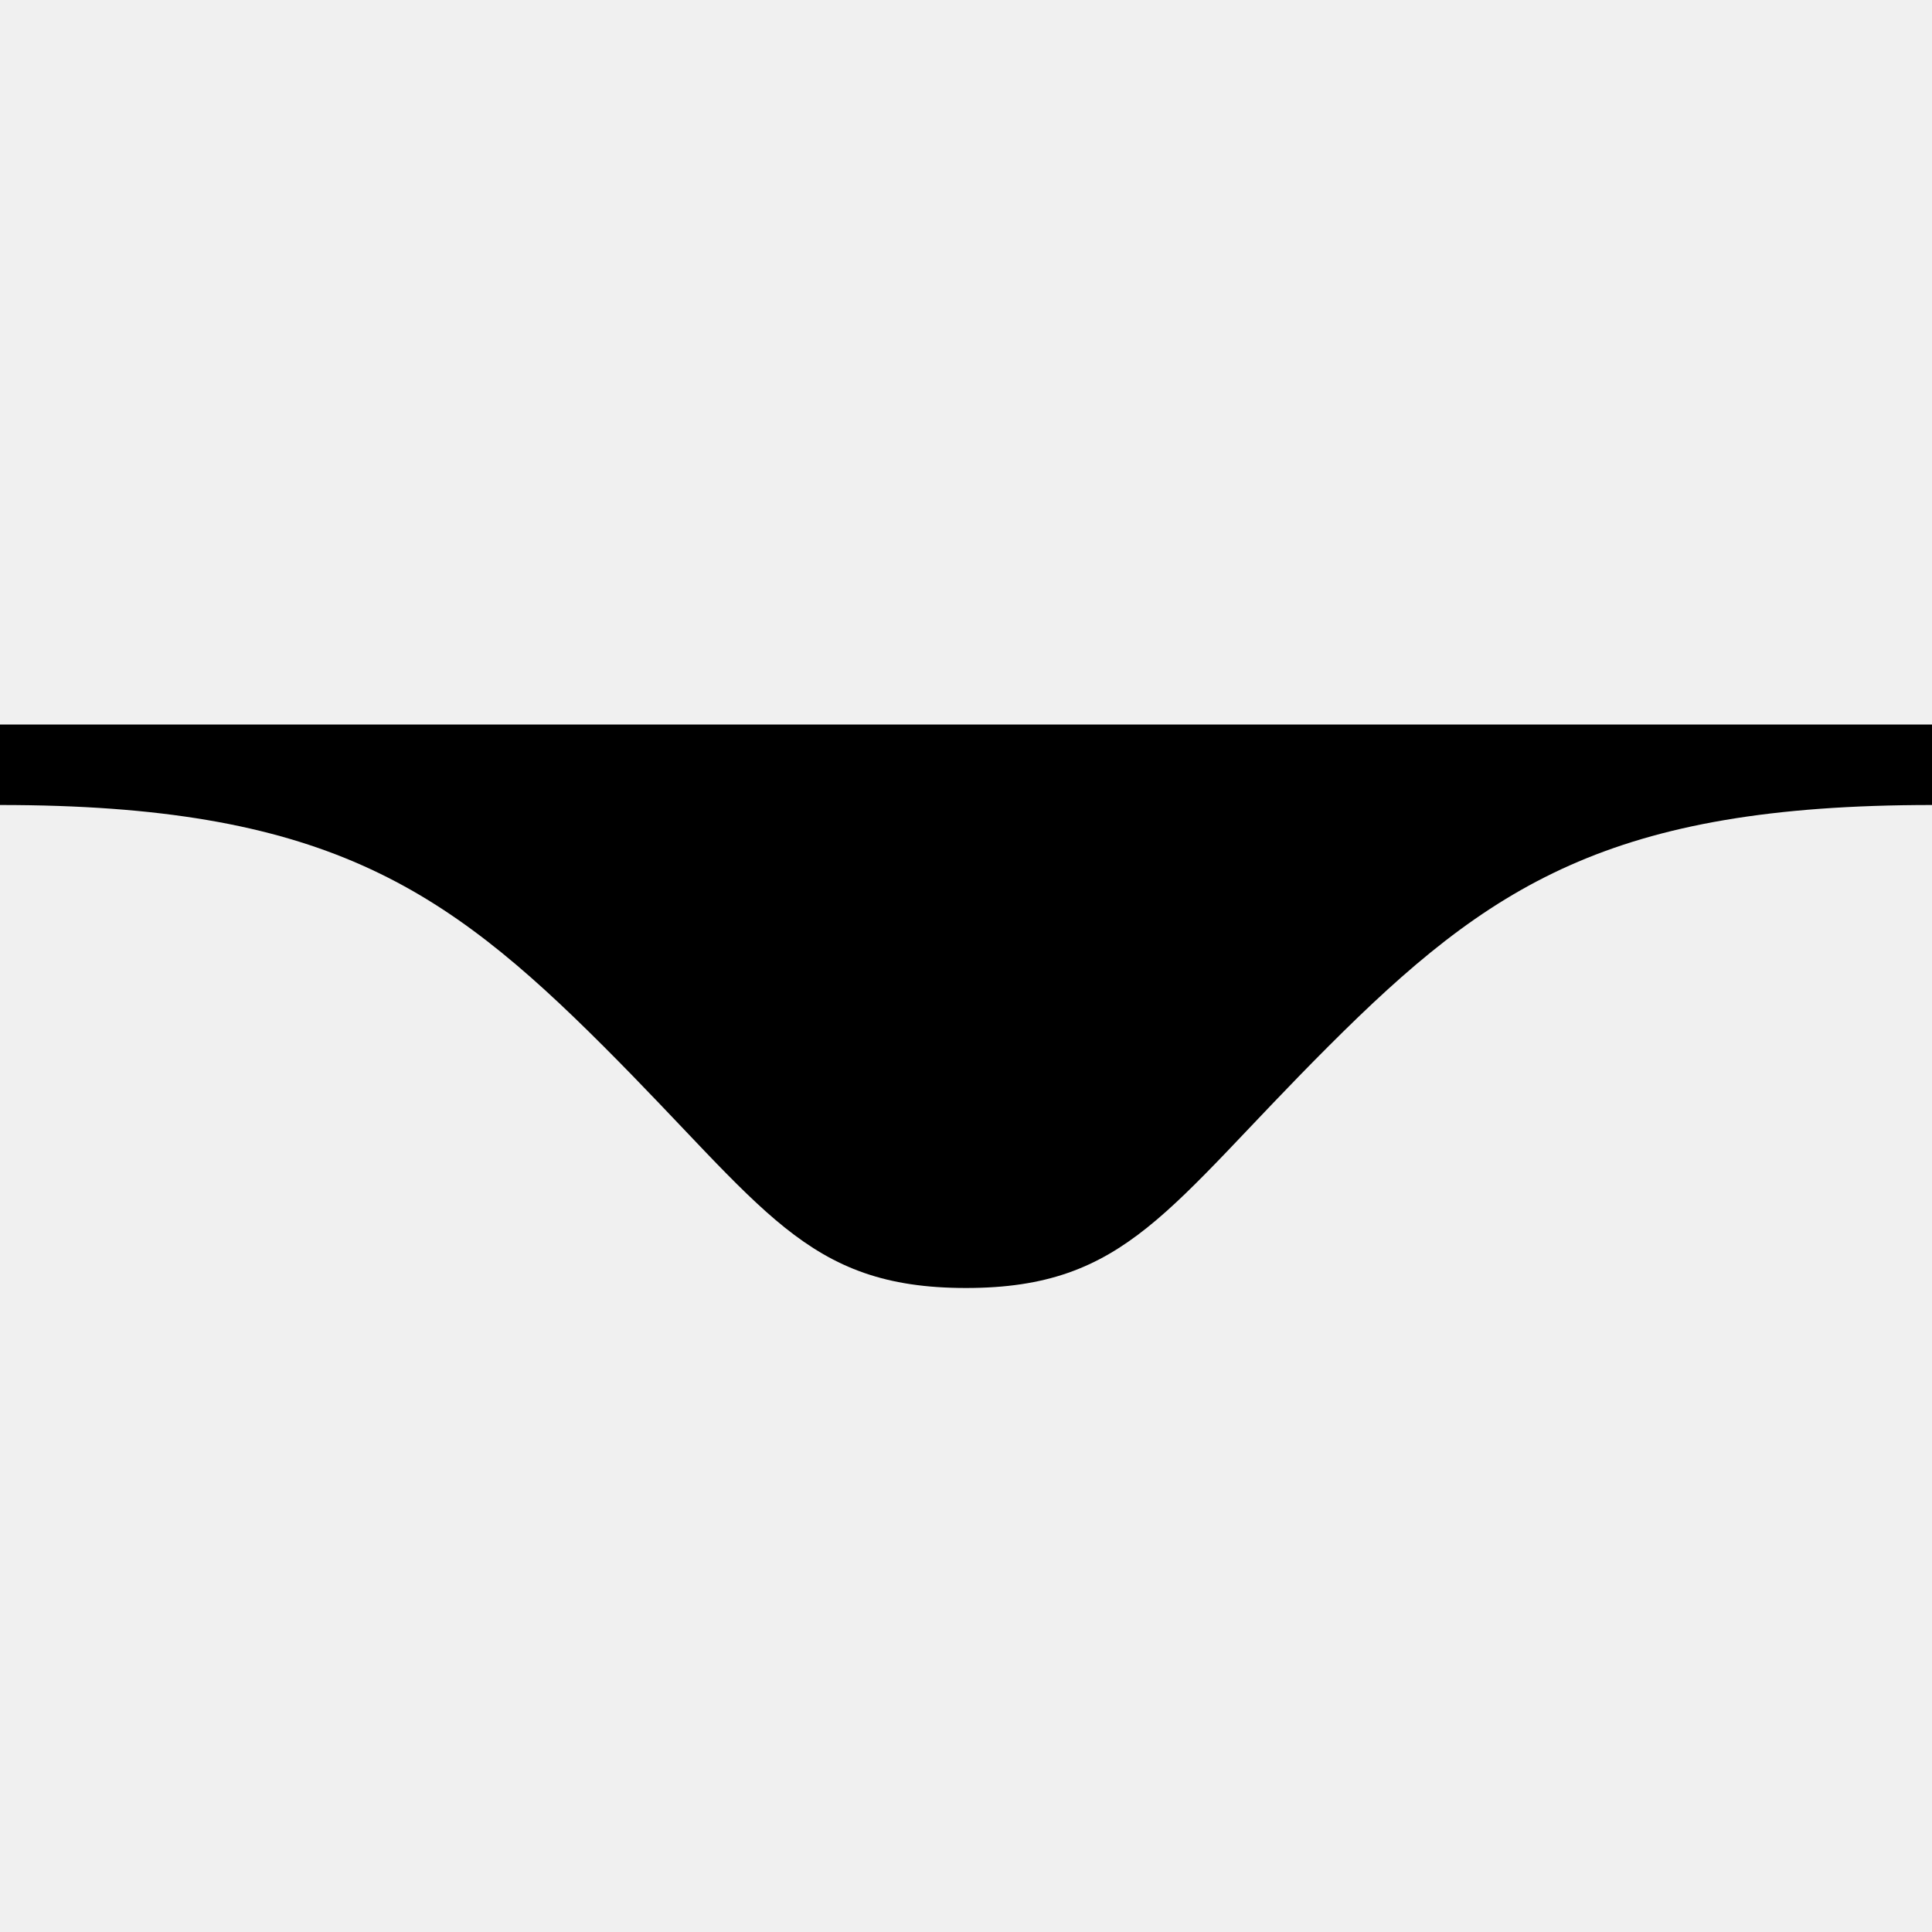
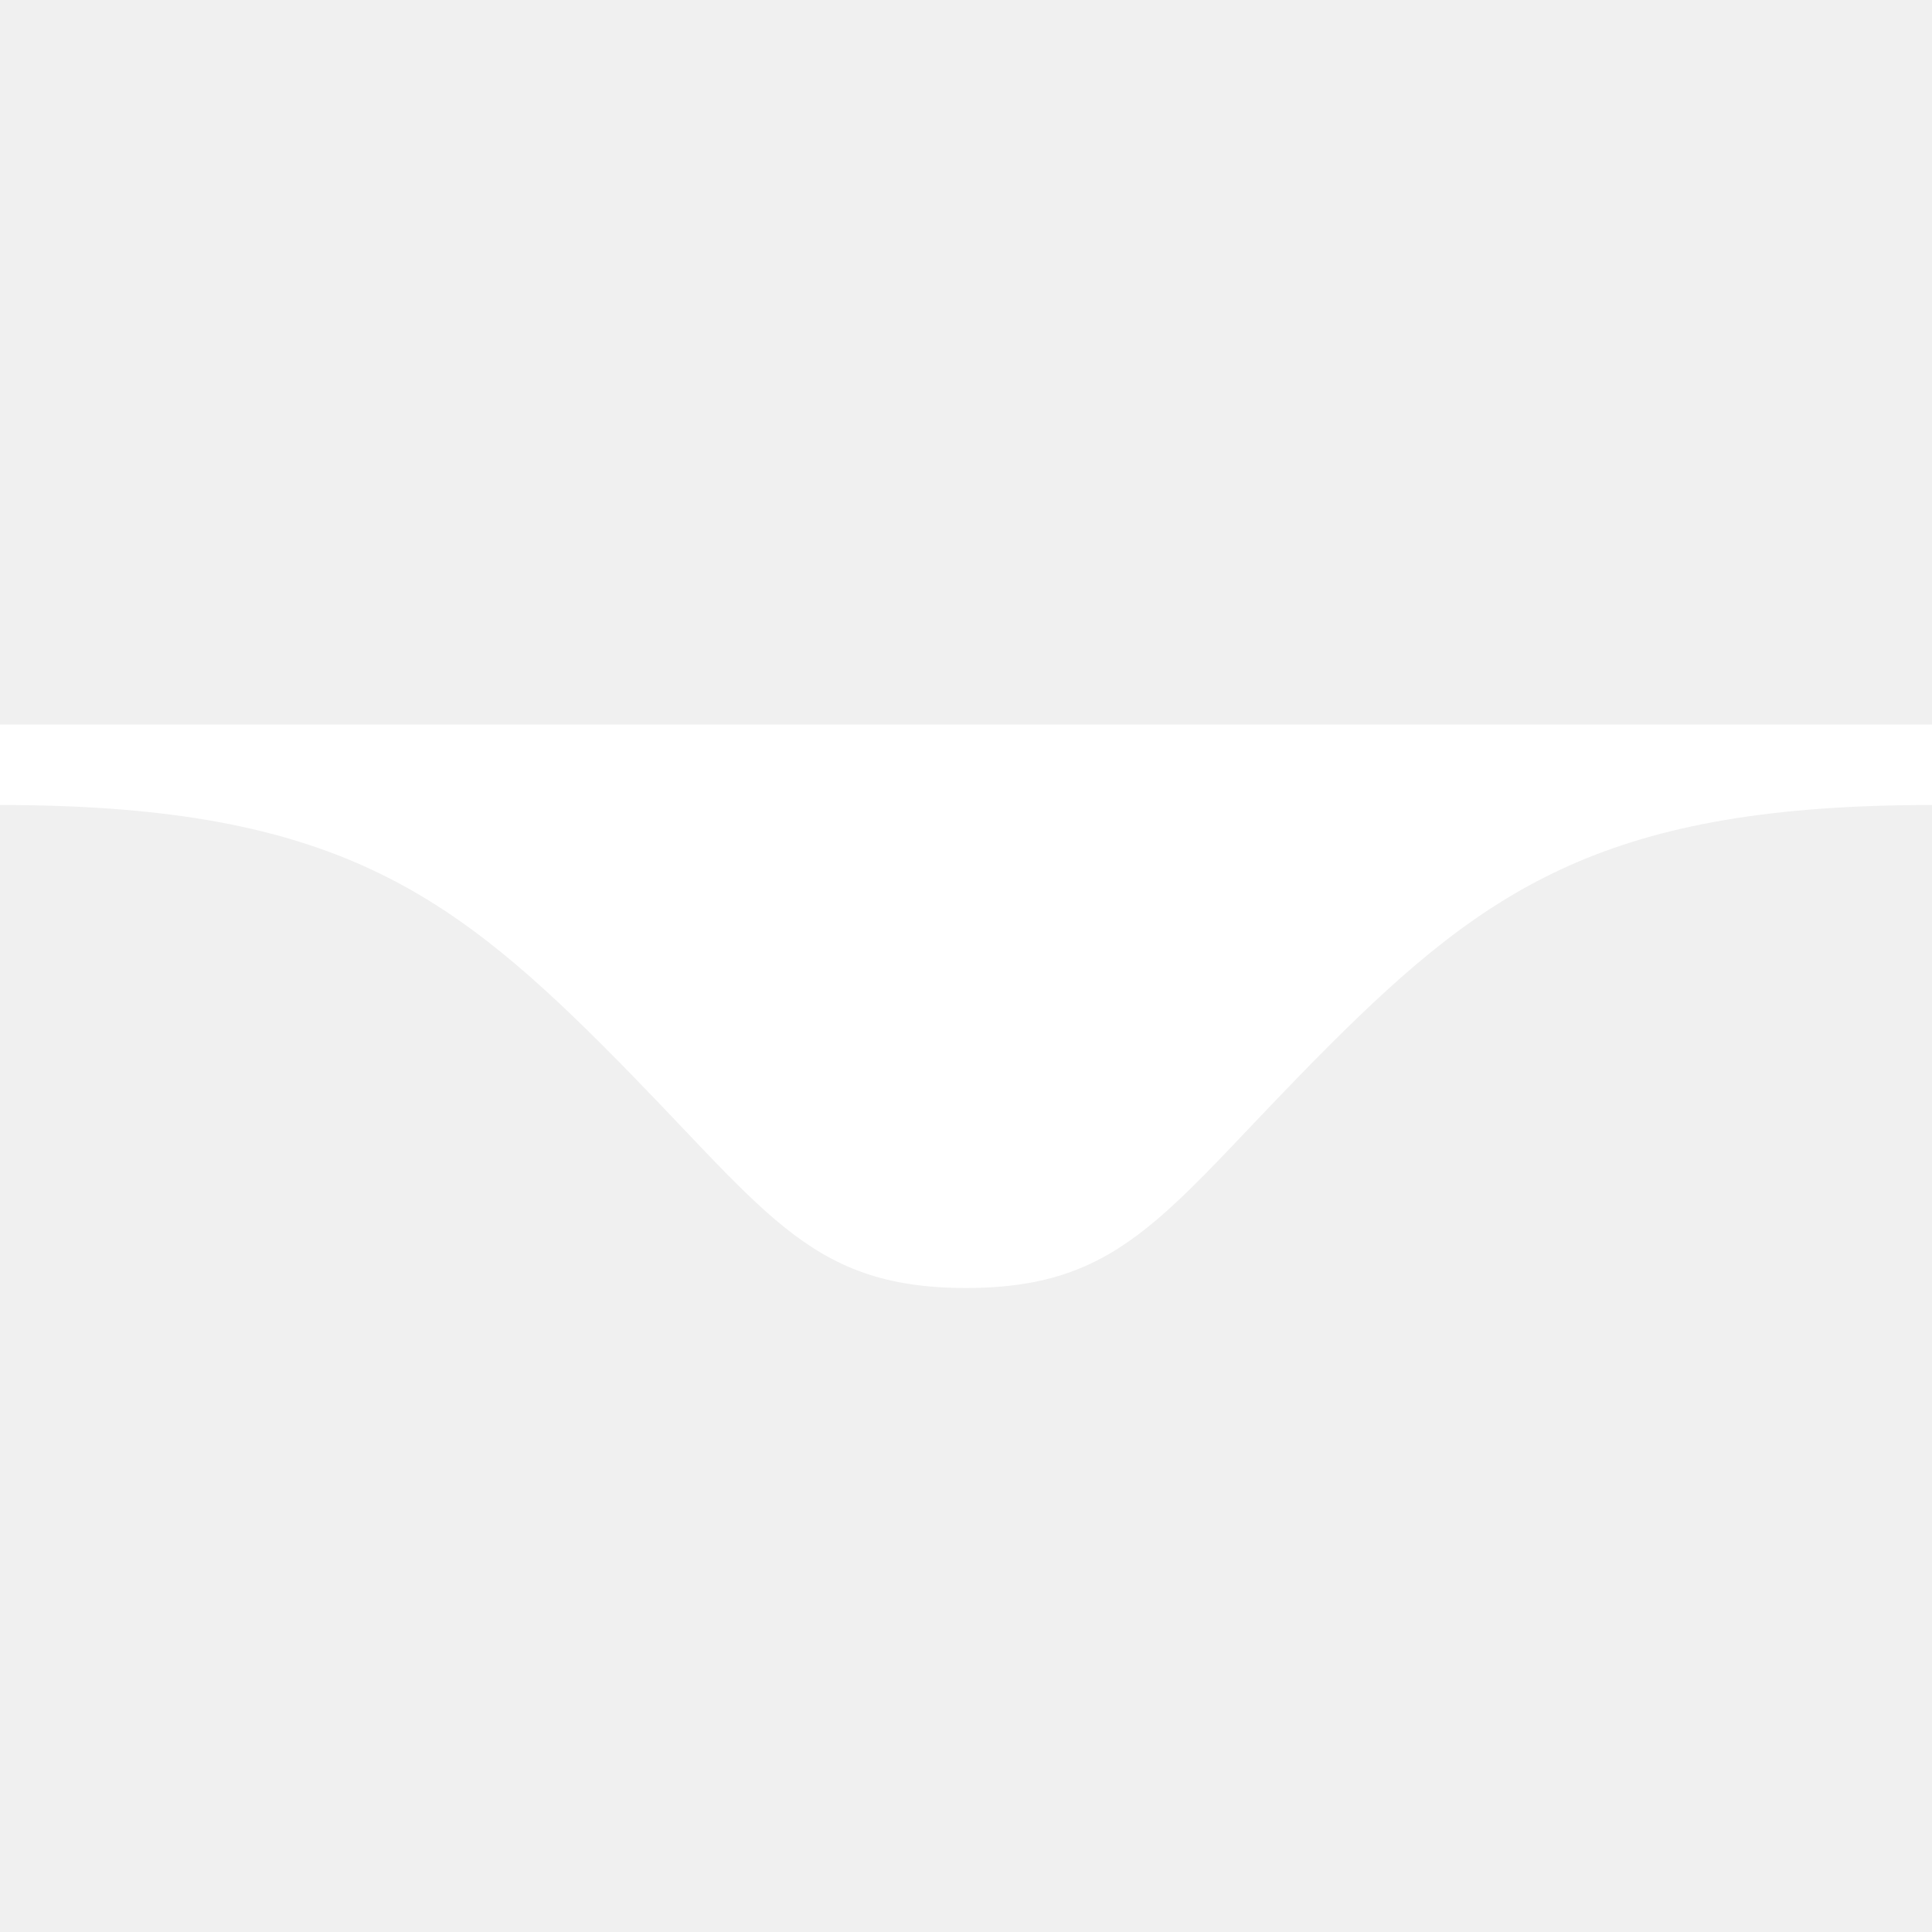
<svg xmlns="http://www.w3.org/2000/svg" width="24" height="24" viewBox="0 0 24 24" fill="none">
  <g clip-path="url(#clip_triangle_arrow)">
-     <path d="M24 9L24 10C20 10 18.5 11 16.5 13C14.5 15 14 16 12 16C10 16 9.5 15 7.5 13C5.5 11 4 10 -4.37115e-08 10L0 9L24 9Z" fill="black" />
+     <path d="M24 9L24 10C20 10 18.5 11 16.5 13C14.5 15 14 16 12 16C10 16 9.5 15 7.5 13C5.5 11 4 10 -4.37115e-08 10L0 9L24 9Z" fill="#FFFFFF" />
  </g>
  <defs>
    <clipPath id="clip_triangle_arrow">
-       <rect width="24" height="24" fill="white" transform="translate(24) rotate(90)" />
+       <rect width="24" height="24" fill="#FFFFFF" transform="translate(24) rotate(90)" />
    </clipPath>
  </defs>
</svg>
